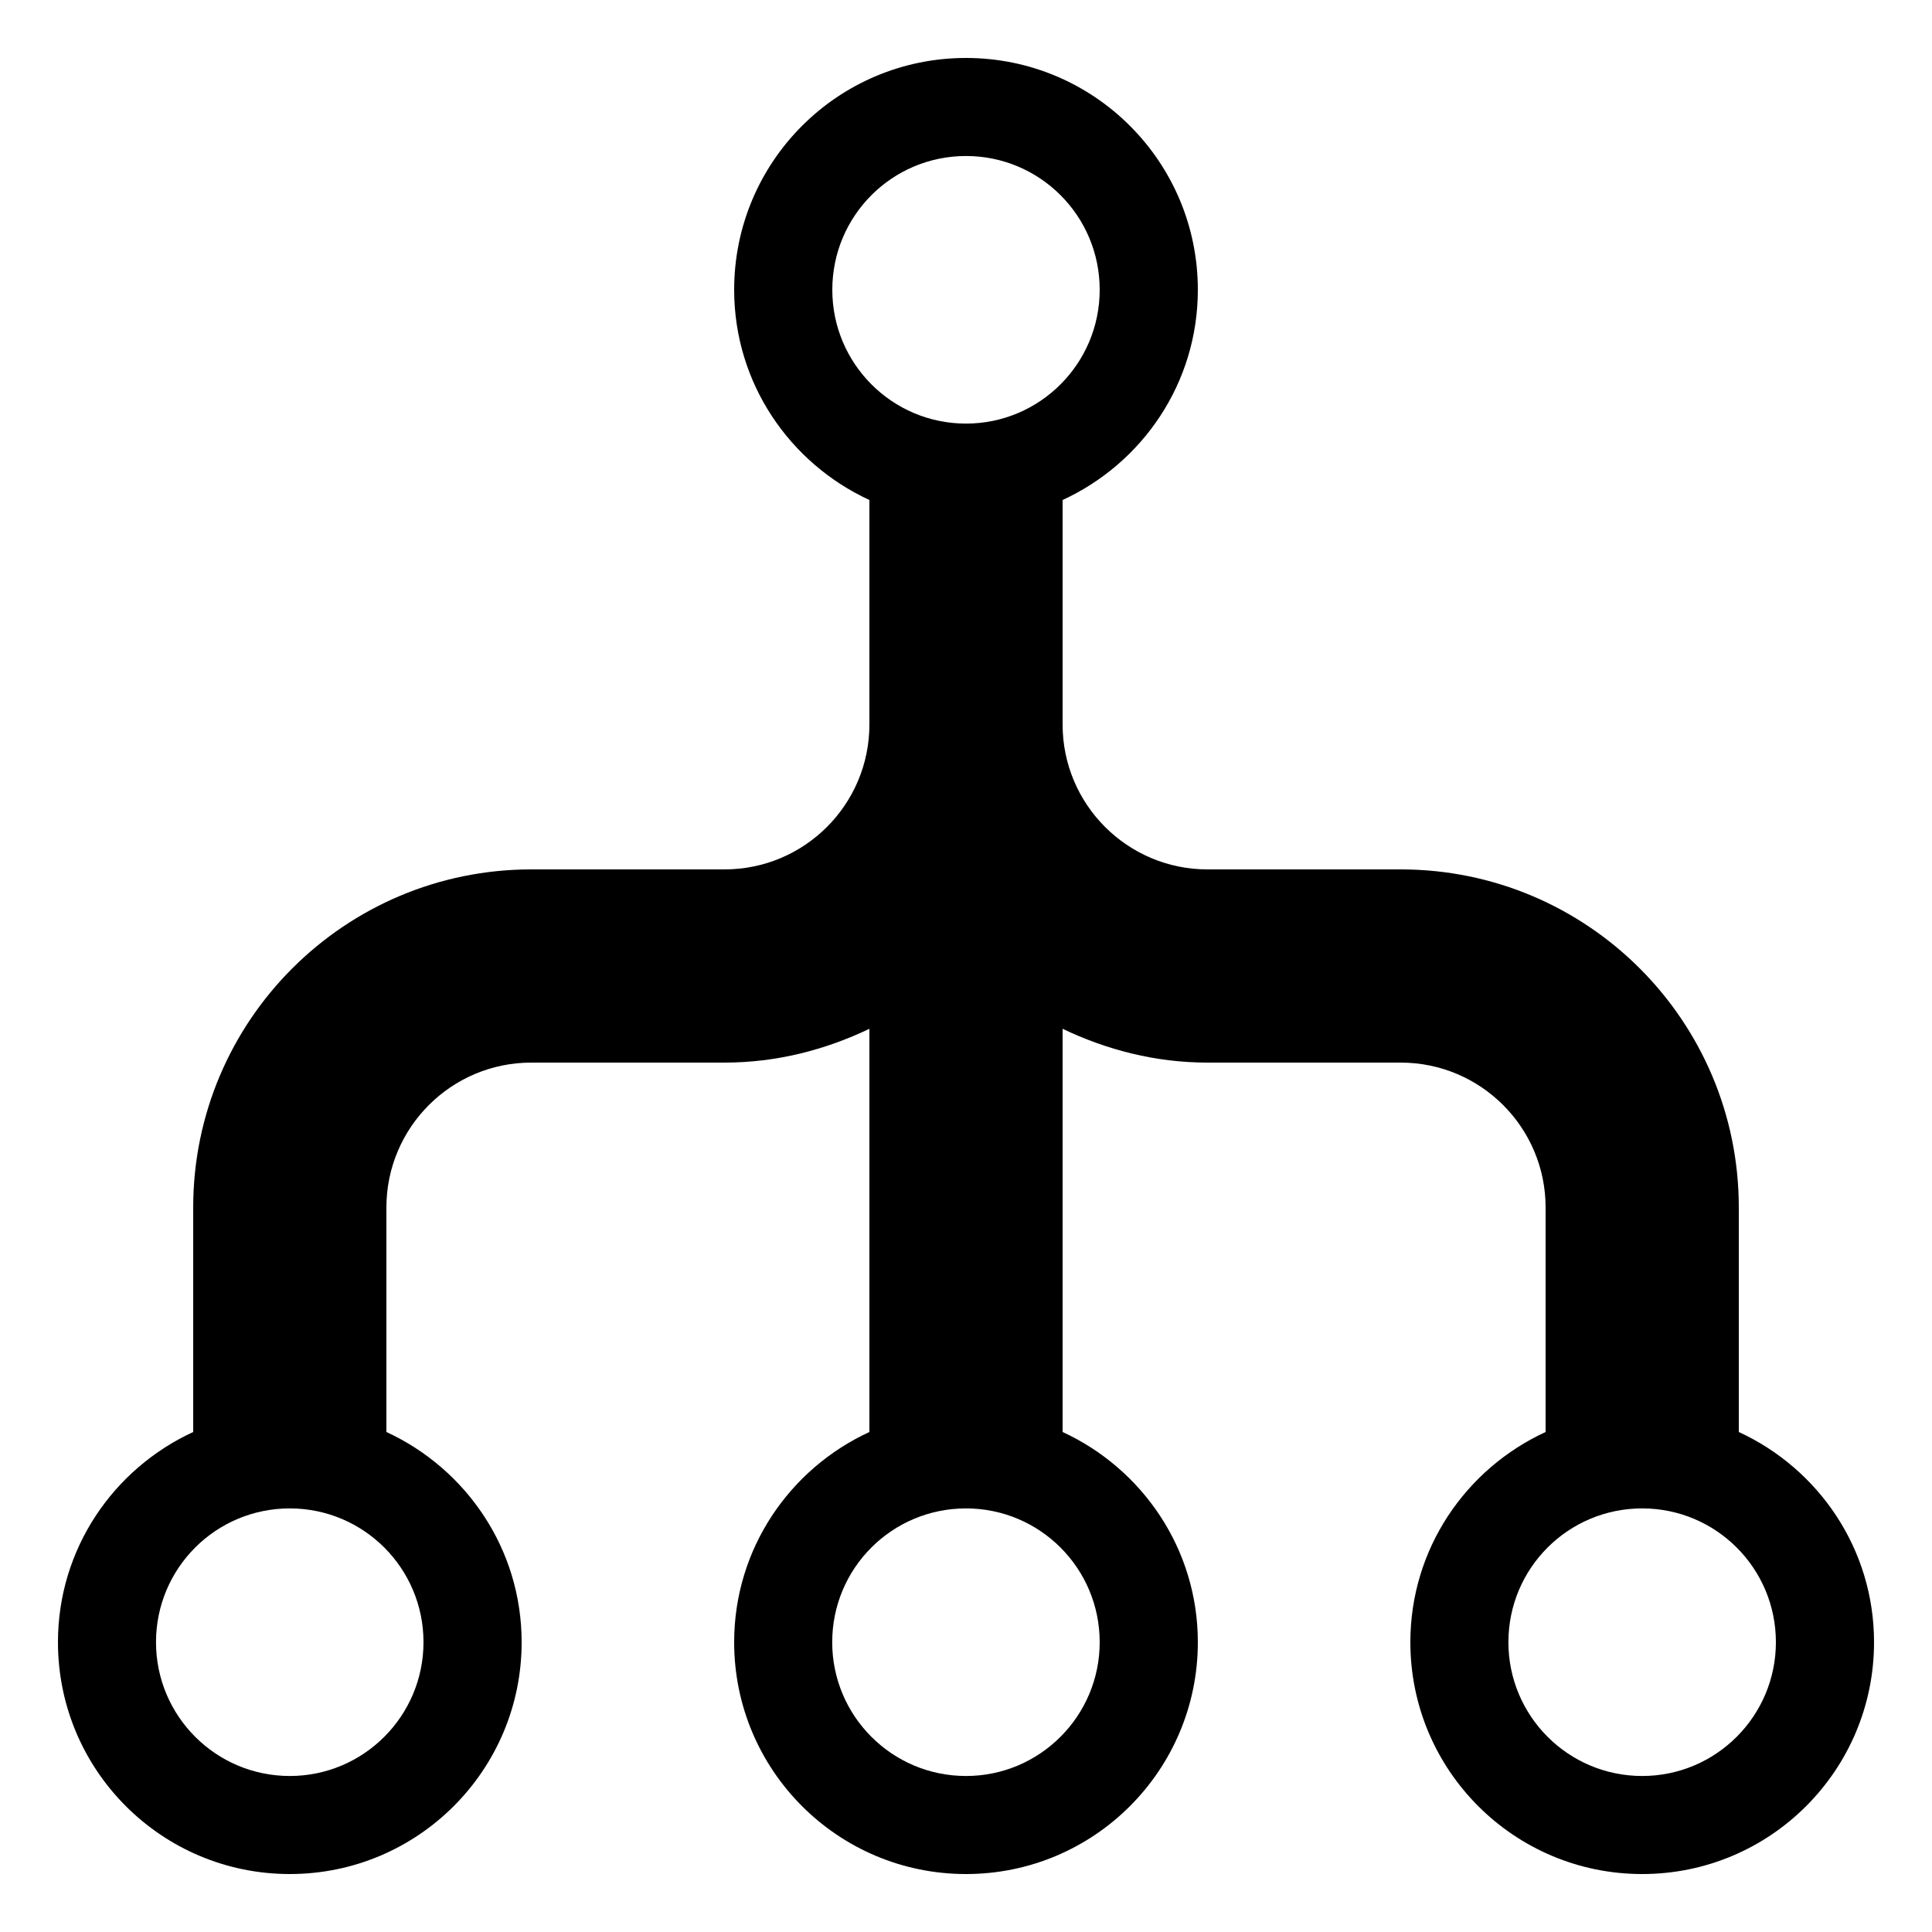
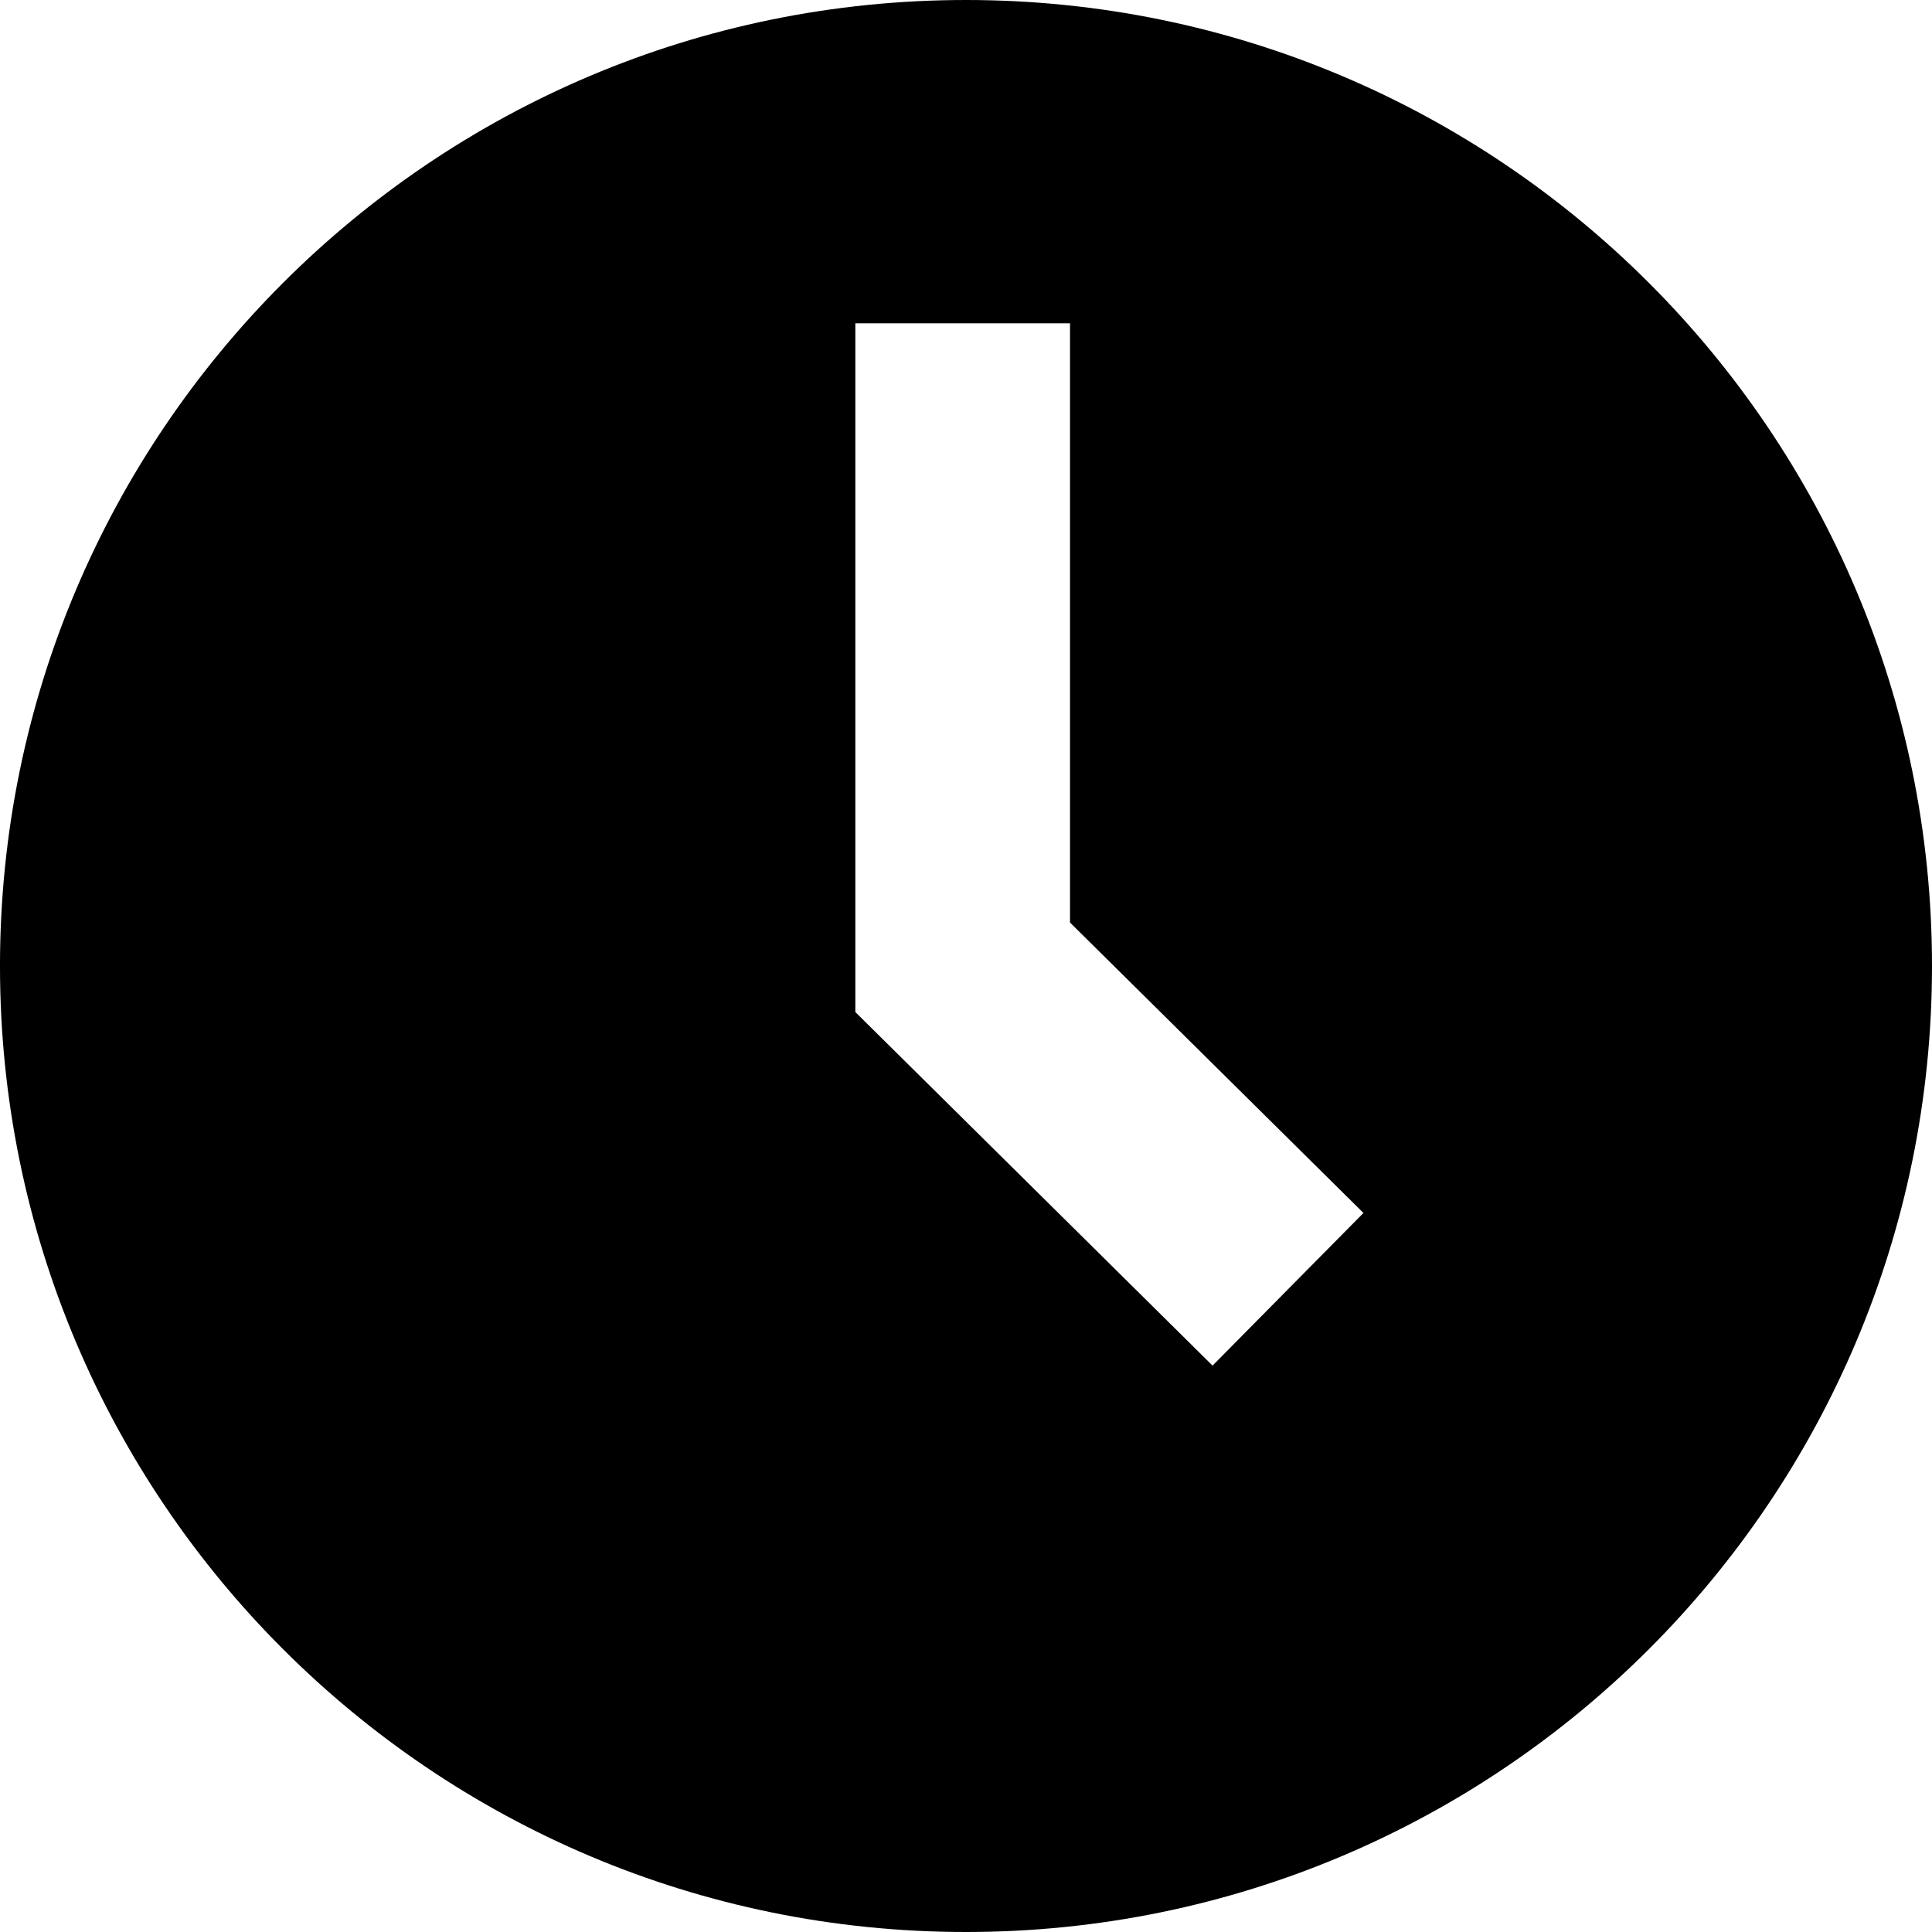
- <svg xmlns="http://www.w3.org/2000/svg" width="20px" height="20px" viewBox="0 0 20 20" version="1.1">
-   <path d="M18,14.824 L18,12.5 C18,10.567 16.433,9 14.5,9 L12.5,9 C11.672,9 11,8.328 11,7.5 L11,5.176 C11.825,4.796 12.4,3.968 12.4,3 C12.4,1.674 11.326,0.6 10,0.6 C8.674,0.6 7.6,1.674 7.6,3 C7.6,3.967 8.176,4.796 9,5.176 L9,7.5 C9,8.328 8.328,9 7.5,9 L5.5,9 C3.567,9 2,10.567 2,12.5 L2,14.824 C1.175,15.204 0.6,16.033 0.6,17 C0.6,18.326 1.674,19.4 3,19.4 C4.326,19.4 5.4,18.325 5.4,17 C5.4,16.033 4.824,15.204 4,14.824 L4,12.5 C4,11.672 4.672,11 5.5,11 L7.5,11 C8.039,11 8.544,10.868 9,10.65 L9,14.824 C8.175,15.204 7.6,16.033 7.6,17 C7.6,18.326 8.674,19.4 10,19.4 C11.326,19.4 12.4,18.325 12.4,17 C12.4,16.033 11.824,15.204 11,14.824 L11,10.65 C11.456,10.868 11.961,11 12.5,11 L14.5,11 C15.328,11 16,11.672 16,12.5 L16,14.824 C15.175,15.204 14.6,16.032 14.6,17 C14.6,18.326 15.674,19.4 17,19.4 C18.326,19.4 19.4,18.325 19.4,17 C19.4,16.033 18.825,15.204 18,14.824 L18,14.824 Z M10,1.615 C10.764,1.615 11.384,2.234 11.384,3 C11.384,3.764 10.764,4.385 10,4.385 C9.235,4.385 8.616,3.764 8.616,3 C8.616,2.234 9.235,1.615 10,1.615 L10,1.615 Z M3,18.385 C2.234,18.385 1.615,17.764 1.615,17 C1.615,16.234 2.234,15.615 3,15.615 C3.764,15.615 4.384,16.234 4.384,17 C4.384,17.764 3.764,18.385 3,18.385 L3,18.385 Z M10,18.385 C9.234,18.385 8.615,17.764 8.615,17 C8.615,16.234 9.234,15.615 10,15.615 C10.764,15.615 11.384,16.234 11.384,17 C11.384,17.764 10.764,18.385 10,18.385 L10,18.385 Z M17,18.385 C16.234,18.385 15.615,17.764 15.615,17 C15.615,16.234 16.234,15.615 17,15.615 C17.764,15.615 18.384,16.234 18.384,17 C18.384,17.764 17.764,18.385 17,18.385 L17,18.385 Z" id="Shape" />
+ <svg xmlns="http://www.w3.org/2000/svg" width="18px" height="18px" viewBox="0 0 18 18" version="1.1">
+   <path d="M11.297,12.723 L7.969,9.429 L7.969,3.012 L9.969,3.012 L9.969,8.595 L12.703,11.301 L11.297,12.723 Z M9,-0 C4.029,-0 -9.99999993e-05,4.031 -9.99999993e-05,9 C-9.99999993e-05,13.97 4.029,18 9,18 C13.97,18 18,13.97 18,9 C18,4.031 13.97,-0 9,-0 L9,-0 Z" id="Fill-1" />
</svg>
